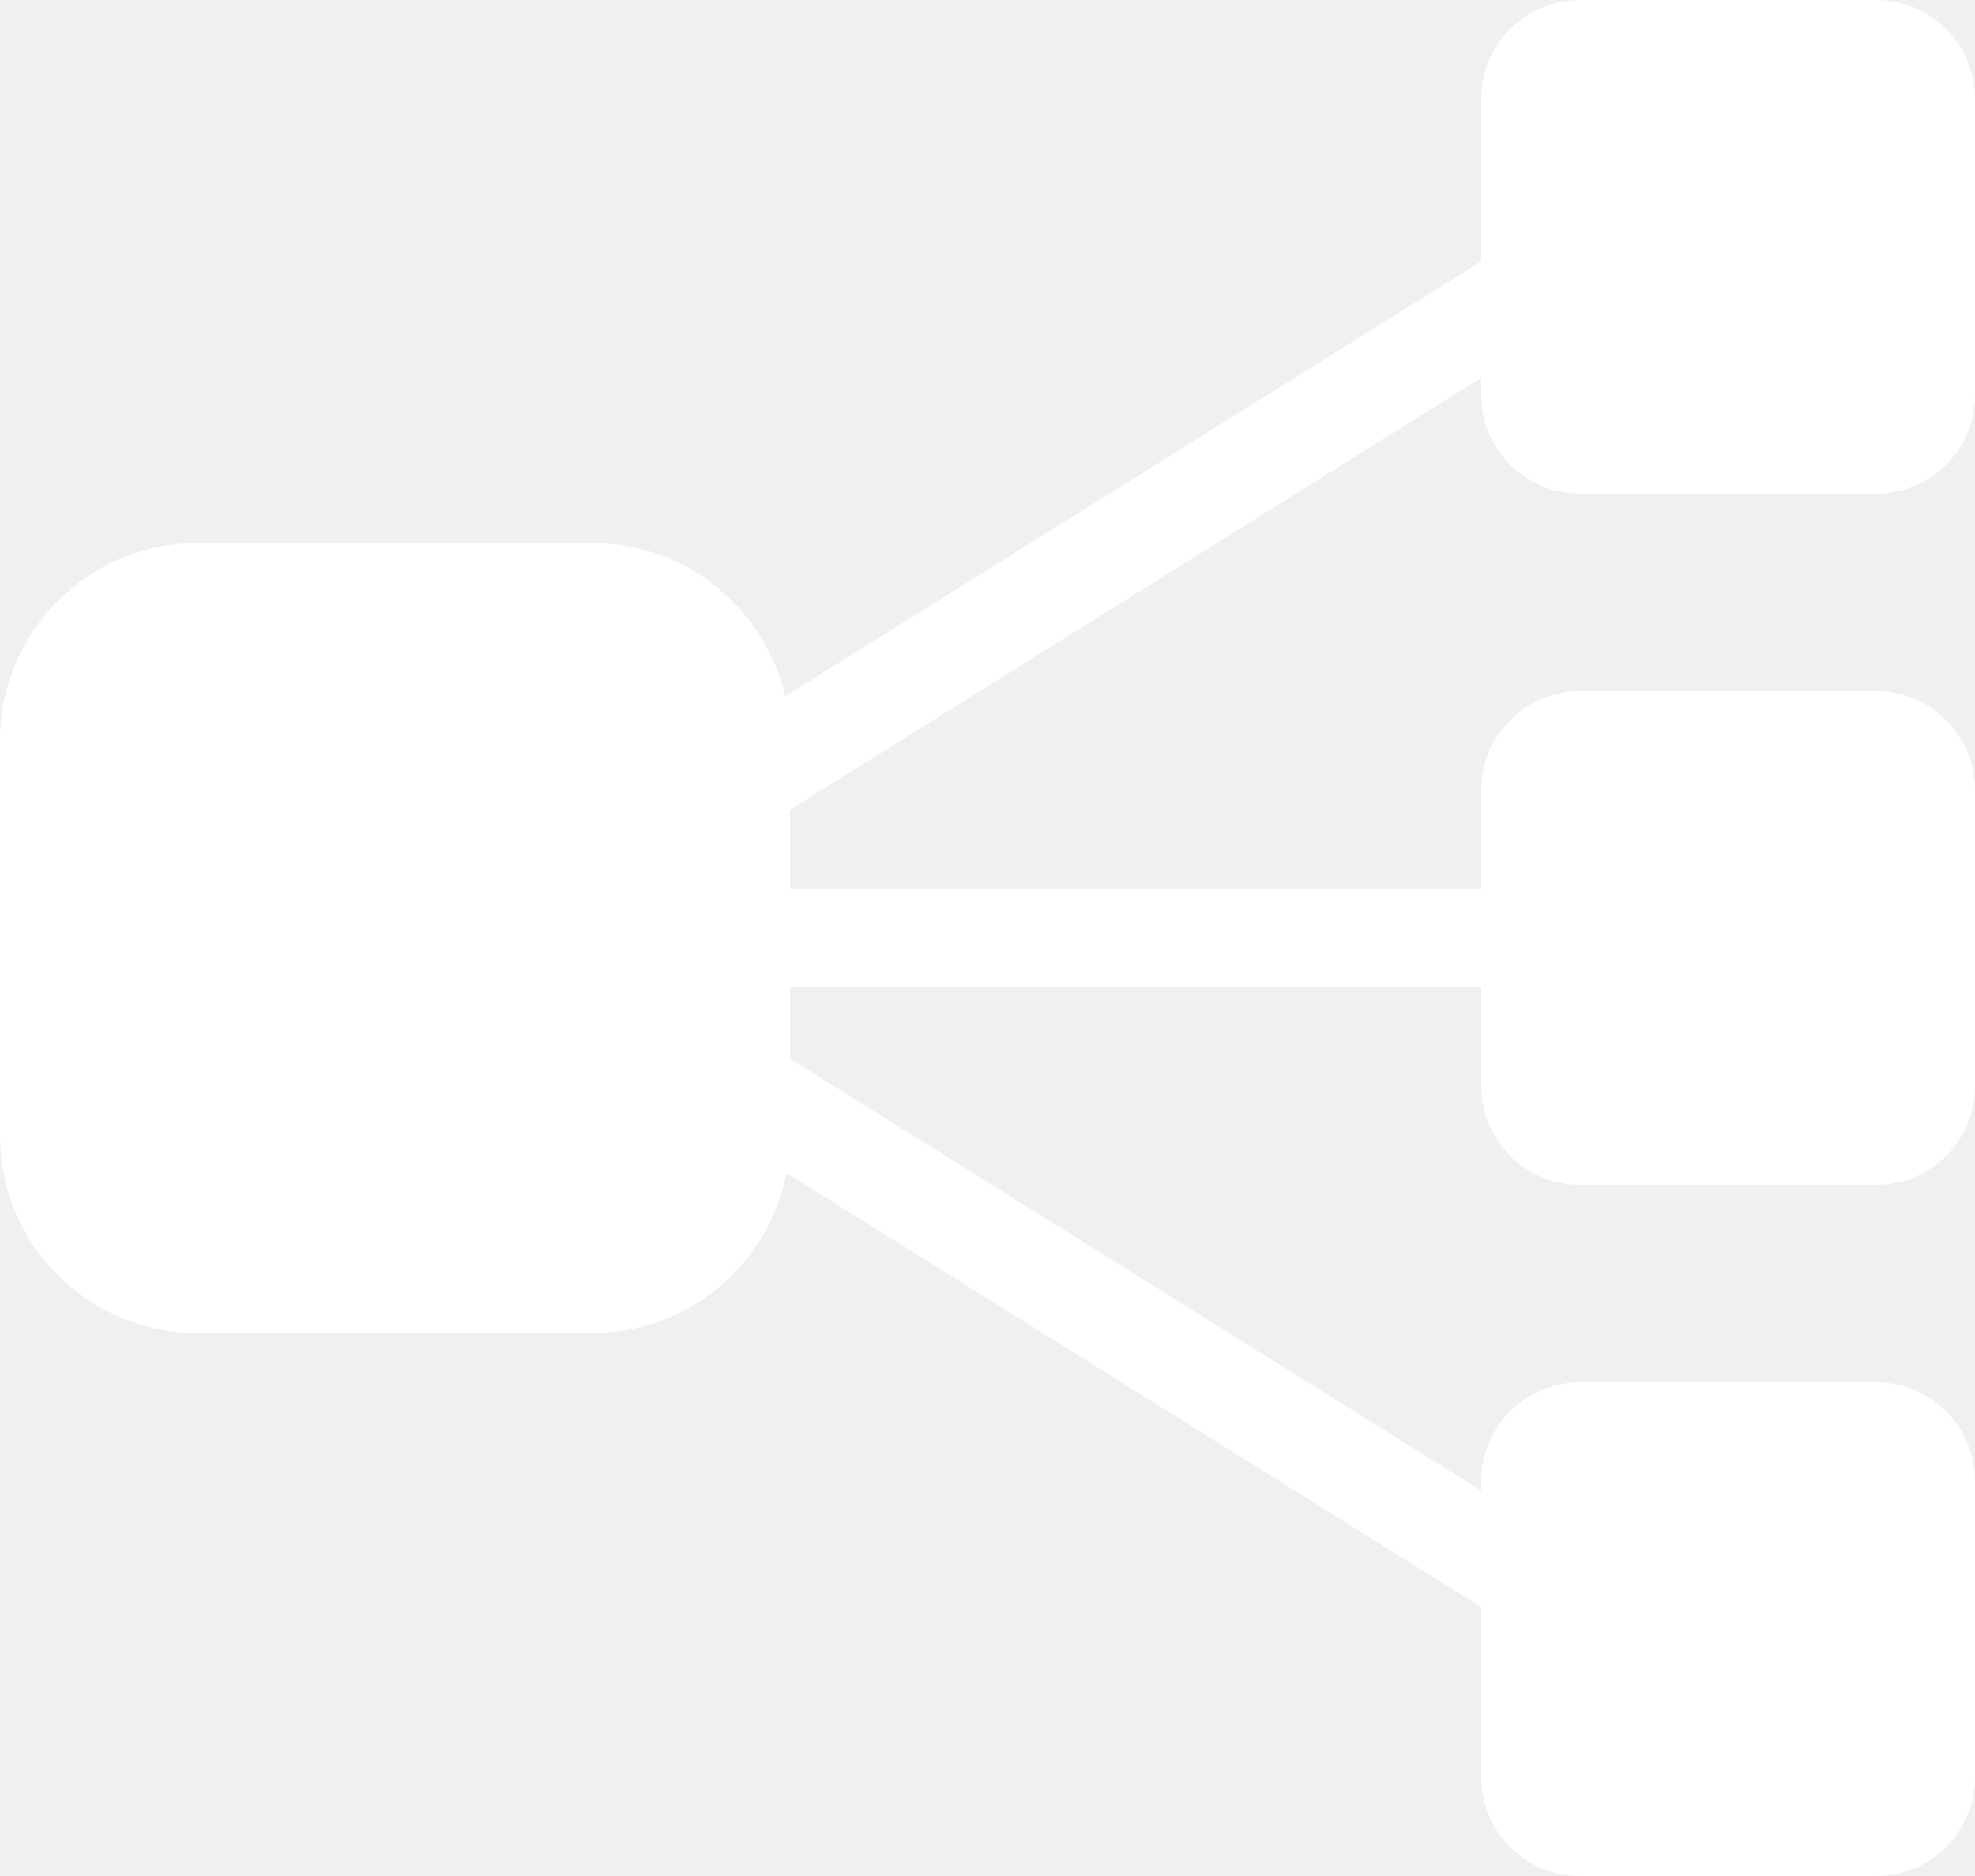
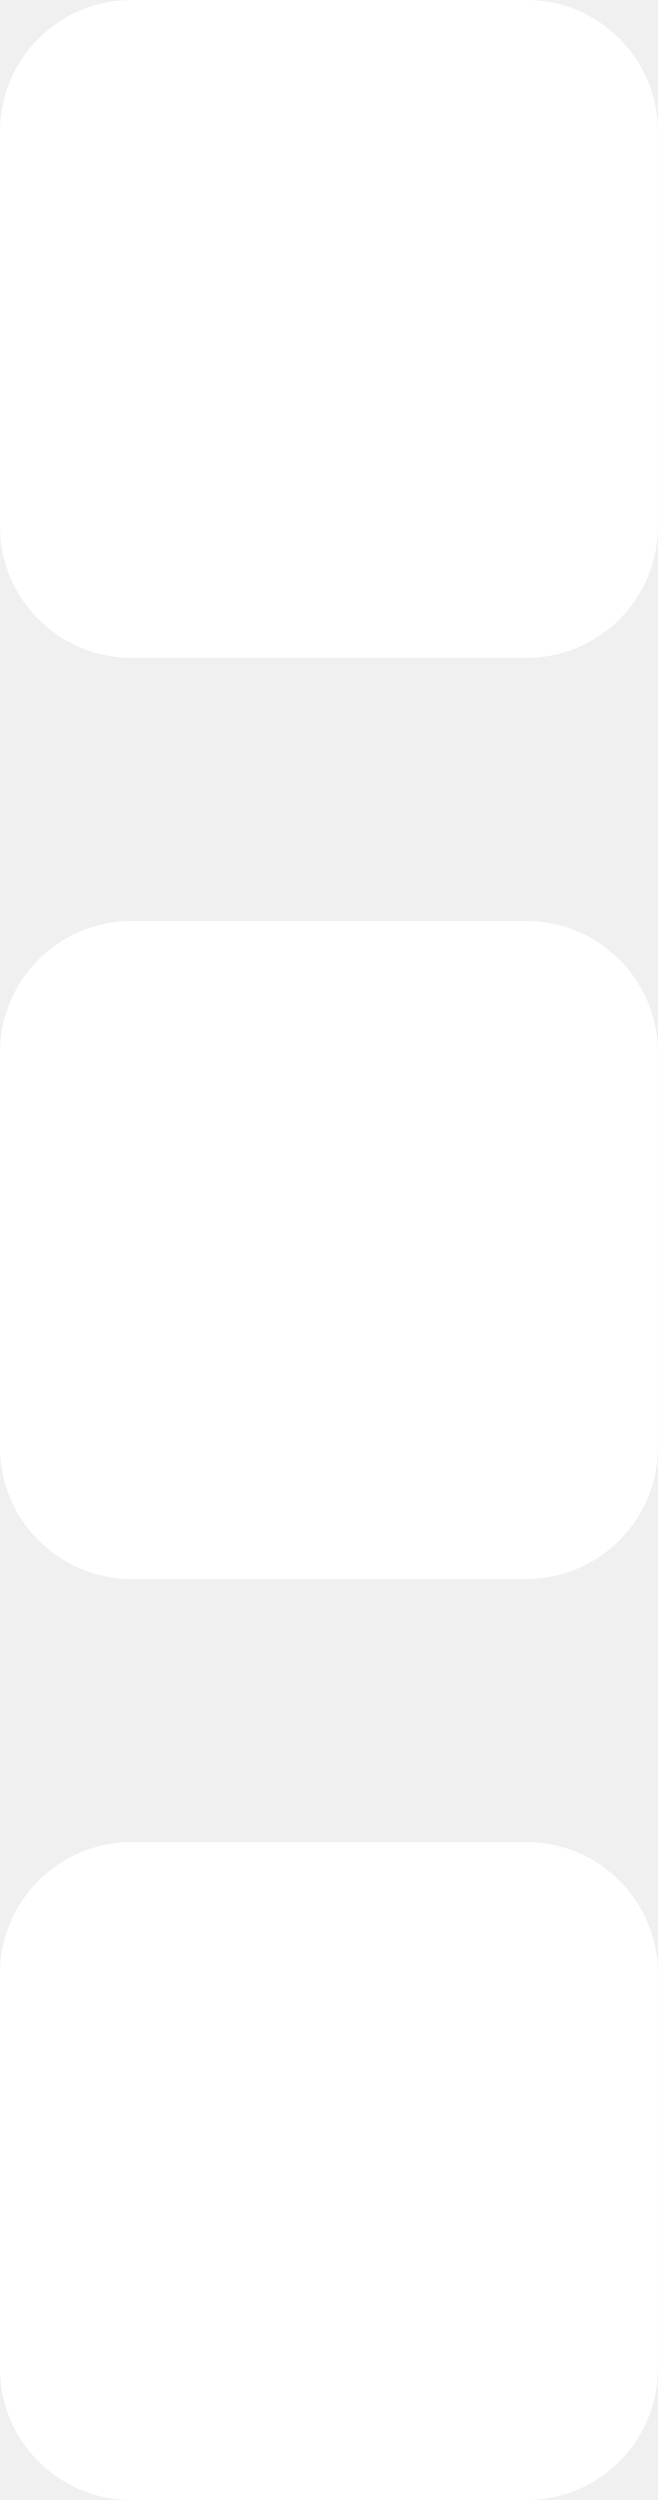
- <svg xmlns="http://www.w3.org/2000/svg" width="20px" height="19px" viewBox="0 0 20 19" version="1.1">
+ <svg xmlns="http://www.w3.org/2000/svg" width="5px" height="19px" viewBox="0 0 5 19" version="1.1">
  <g id="Page-1" stroke="none" stroke-width="1" fill="none" fill-rule="evenodd">
-     <g id="персональные-настройки-блоков-copy-2" transform="translate(-744, -253.5)">
+     <g id="персональные-настройки-блоков-copy-2" transform="translate(-752, -253.5)" fill="#FFFFFF">
      <g id="Group-9" transform="translate(739, 248)">
-         <g id="Group-10" transform="translate(5, 5.5)">
-           <rect id="Rectangle" fill="#FFFFFF" x="0" y="5.5" width="8" height="8" rx="2" />
-           <rect id="Rectangle-Copy-4" fill="#FFFFFF" x="15" y="0" width="5" height="5" rx="1" />
-           <rect id="Rectangle-Copy-5" fill="#FFFFFF" x="15" y="7" width="5" height="5" rx="1" />
-           <rect id="Rectangle-Copy-6" fill="#FFFFFF" x="15" y="14" width="5" height="5" rx="1" />
-           <line x1="7.5" y1="7.924" x2="15.5" y2="2.924" id="Path-3" stroke="#FFFFFF" />
-           <line x1="8" y1="9.5" x2="15" y2="9.5" id="Path-6" stroke="#FFFFFF" />
-           <line x1="7.5" y1="11" x2="15.5" y2="16" id="Path-7" stroke="#FFFFFF" />
+         <g id="Group-10" transform="translate(13, 5.5)">
+           <rect id="Rectangle-Copy-4" x="0" y="0" width="5" height="5" rx="1" />
+           <rect id="Rectangle-Copy-5" x="0" y="7" width="5" height="5" rx="1" />
+           <rect id="Rectangle-Copy-6" x="0" y="14" width="5" height="5" rx="1" />
        </g>
      </g>
    </g>
  </g>
</svg>
